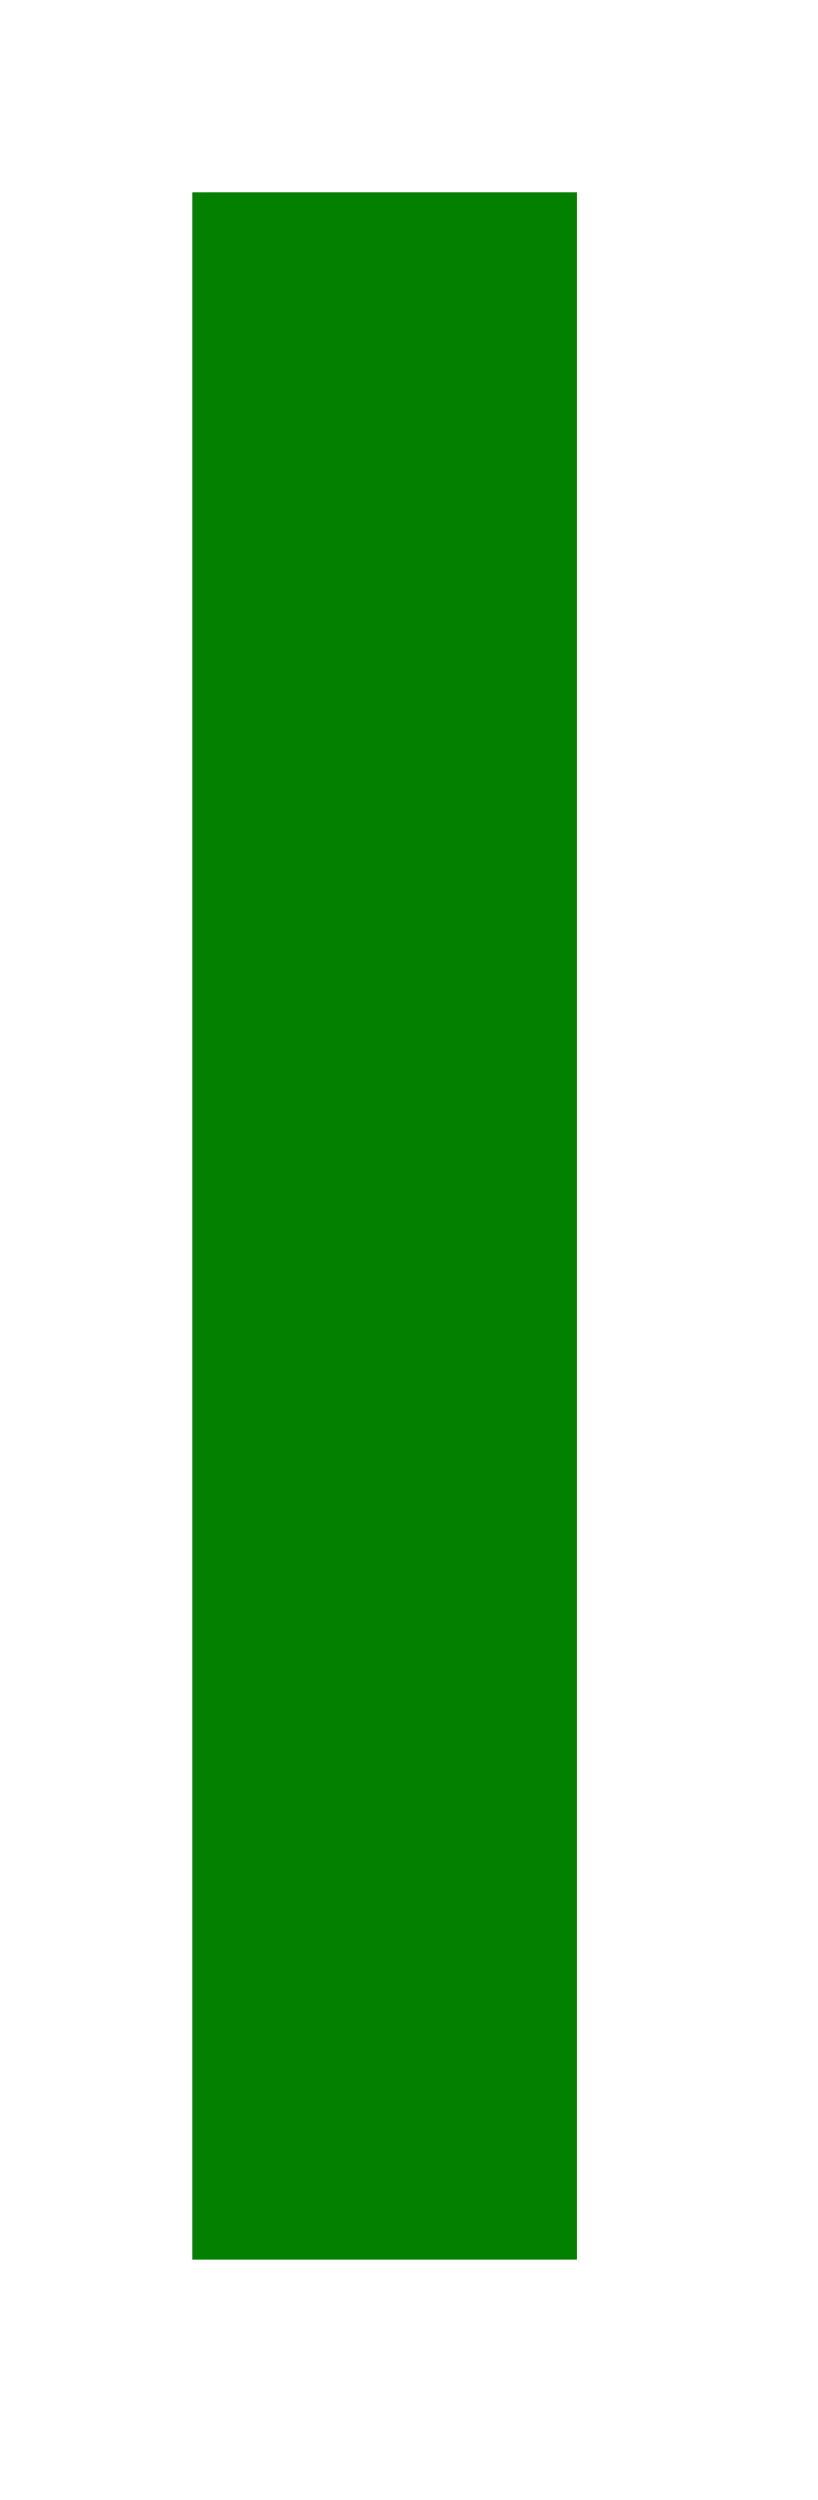
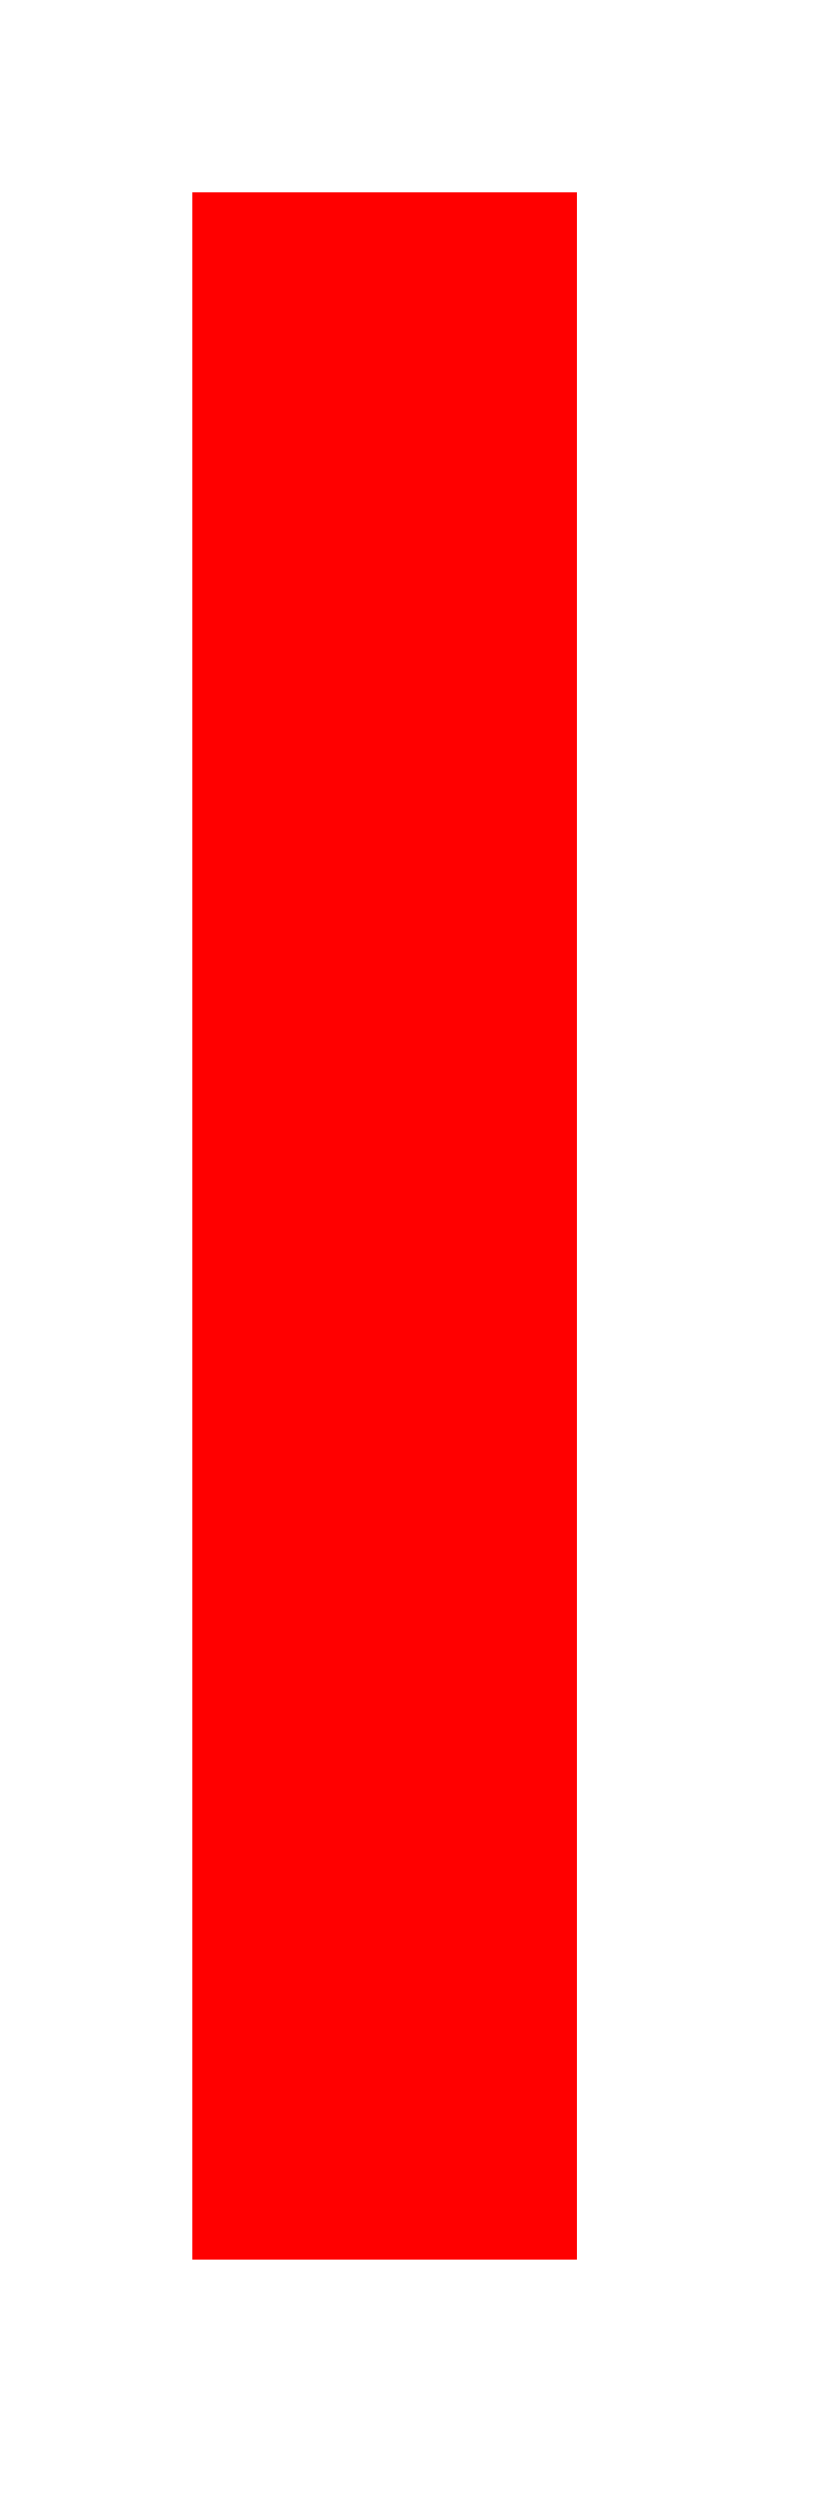
<svg xmlns="http://www.w3.org/2000/svg" version="1.1" width="17px" height="52px">
-   <g transform="translate(-1201 -1525 )">
-     <rect fill-rule="evenodd" fill="#038000" stroke="none" x="1205" y="1529" width="8" height="43" />
-     <path d="" stroke-width="8" stroke="#038000" fill="none" />
+   <g transform="translate(-1222 -1525 )">
+     <rect fill-rule="evenodd" fill="#ff0000" stroke="none" x="1226" y="1529" width="8" height="43" />
+     <path d="" stroke-width="8" stroke="#ff0000" fill="none" />
  </g>
</svg>
